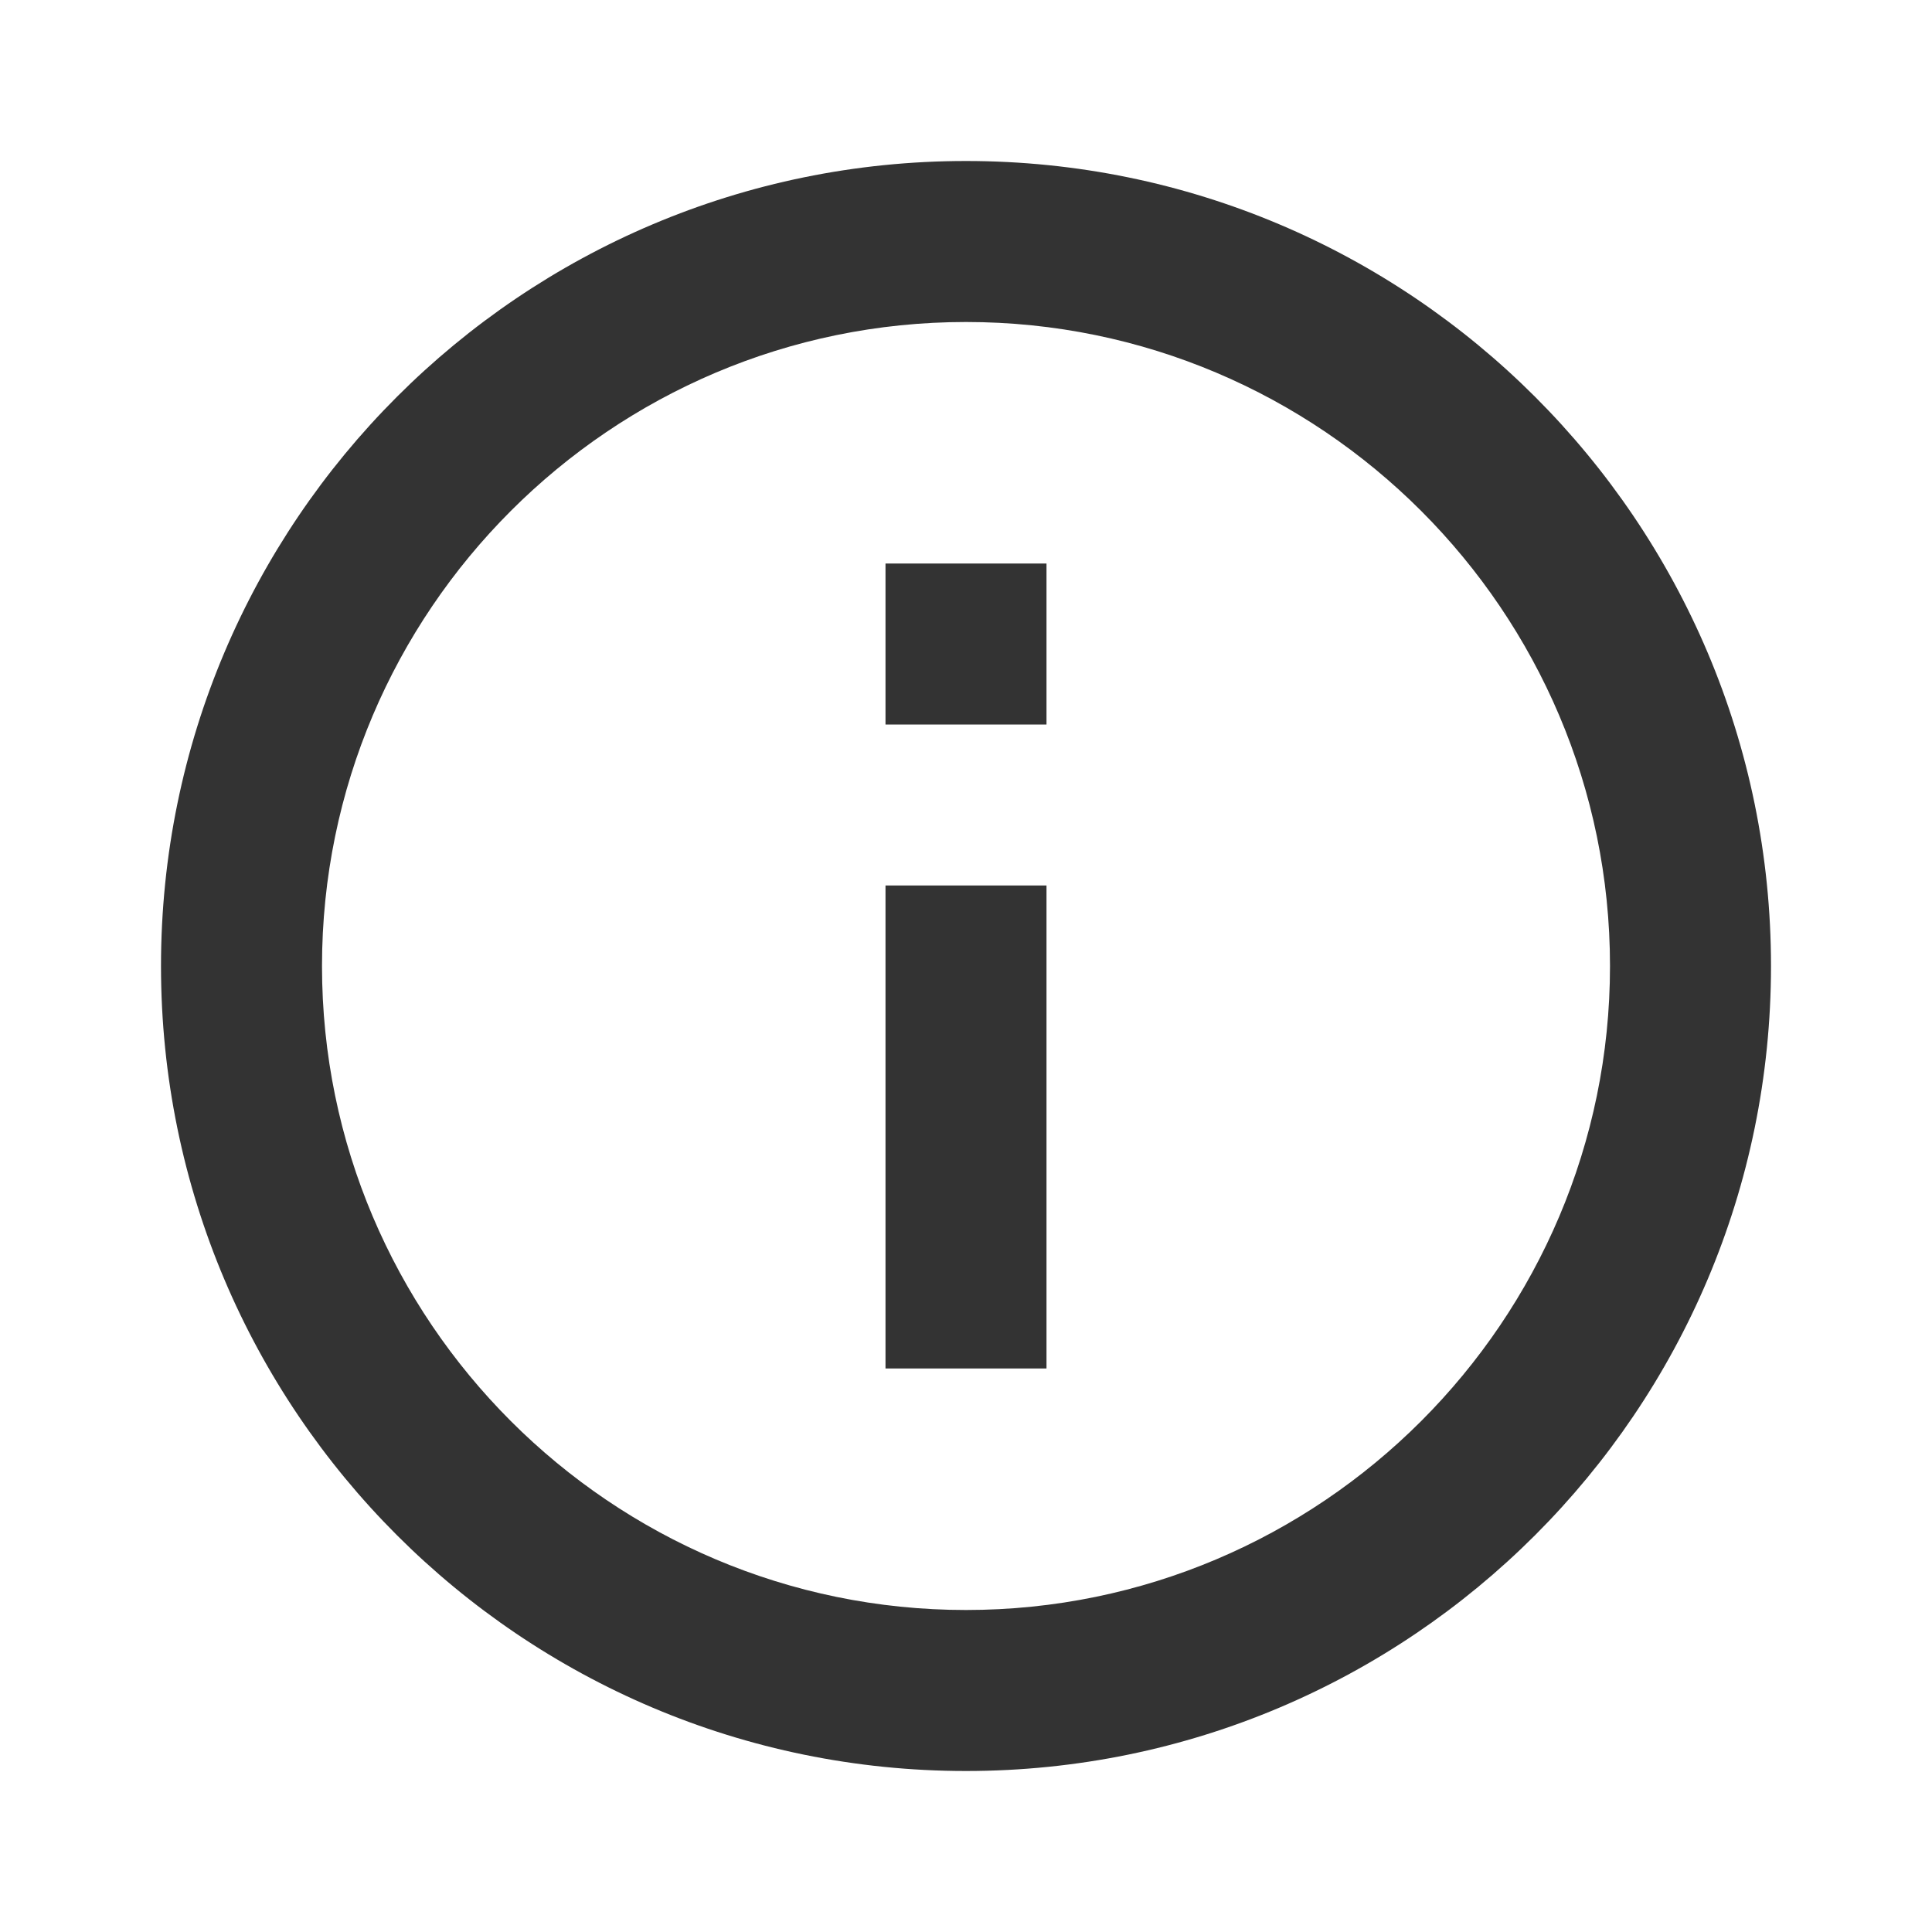
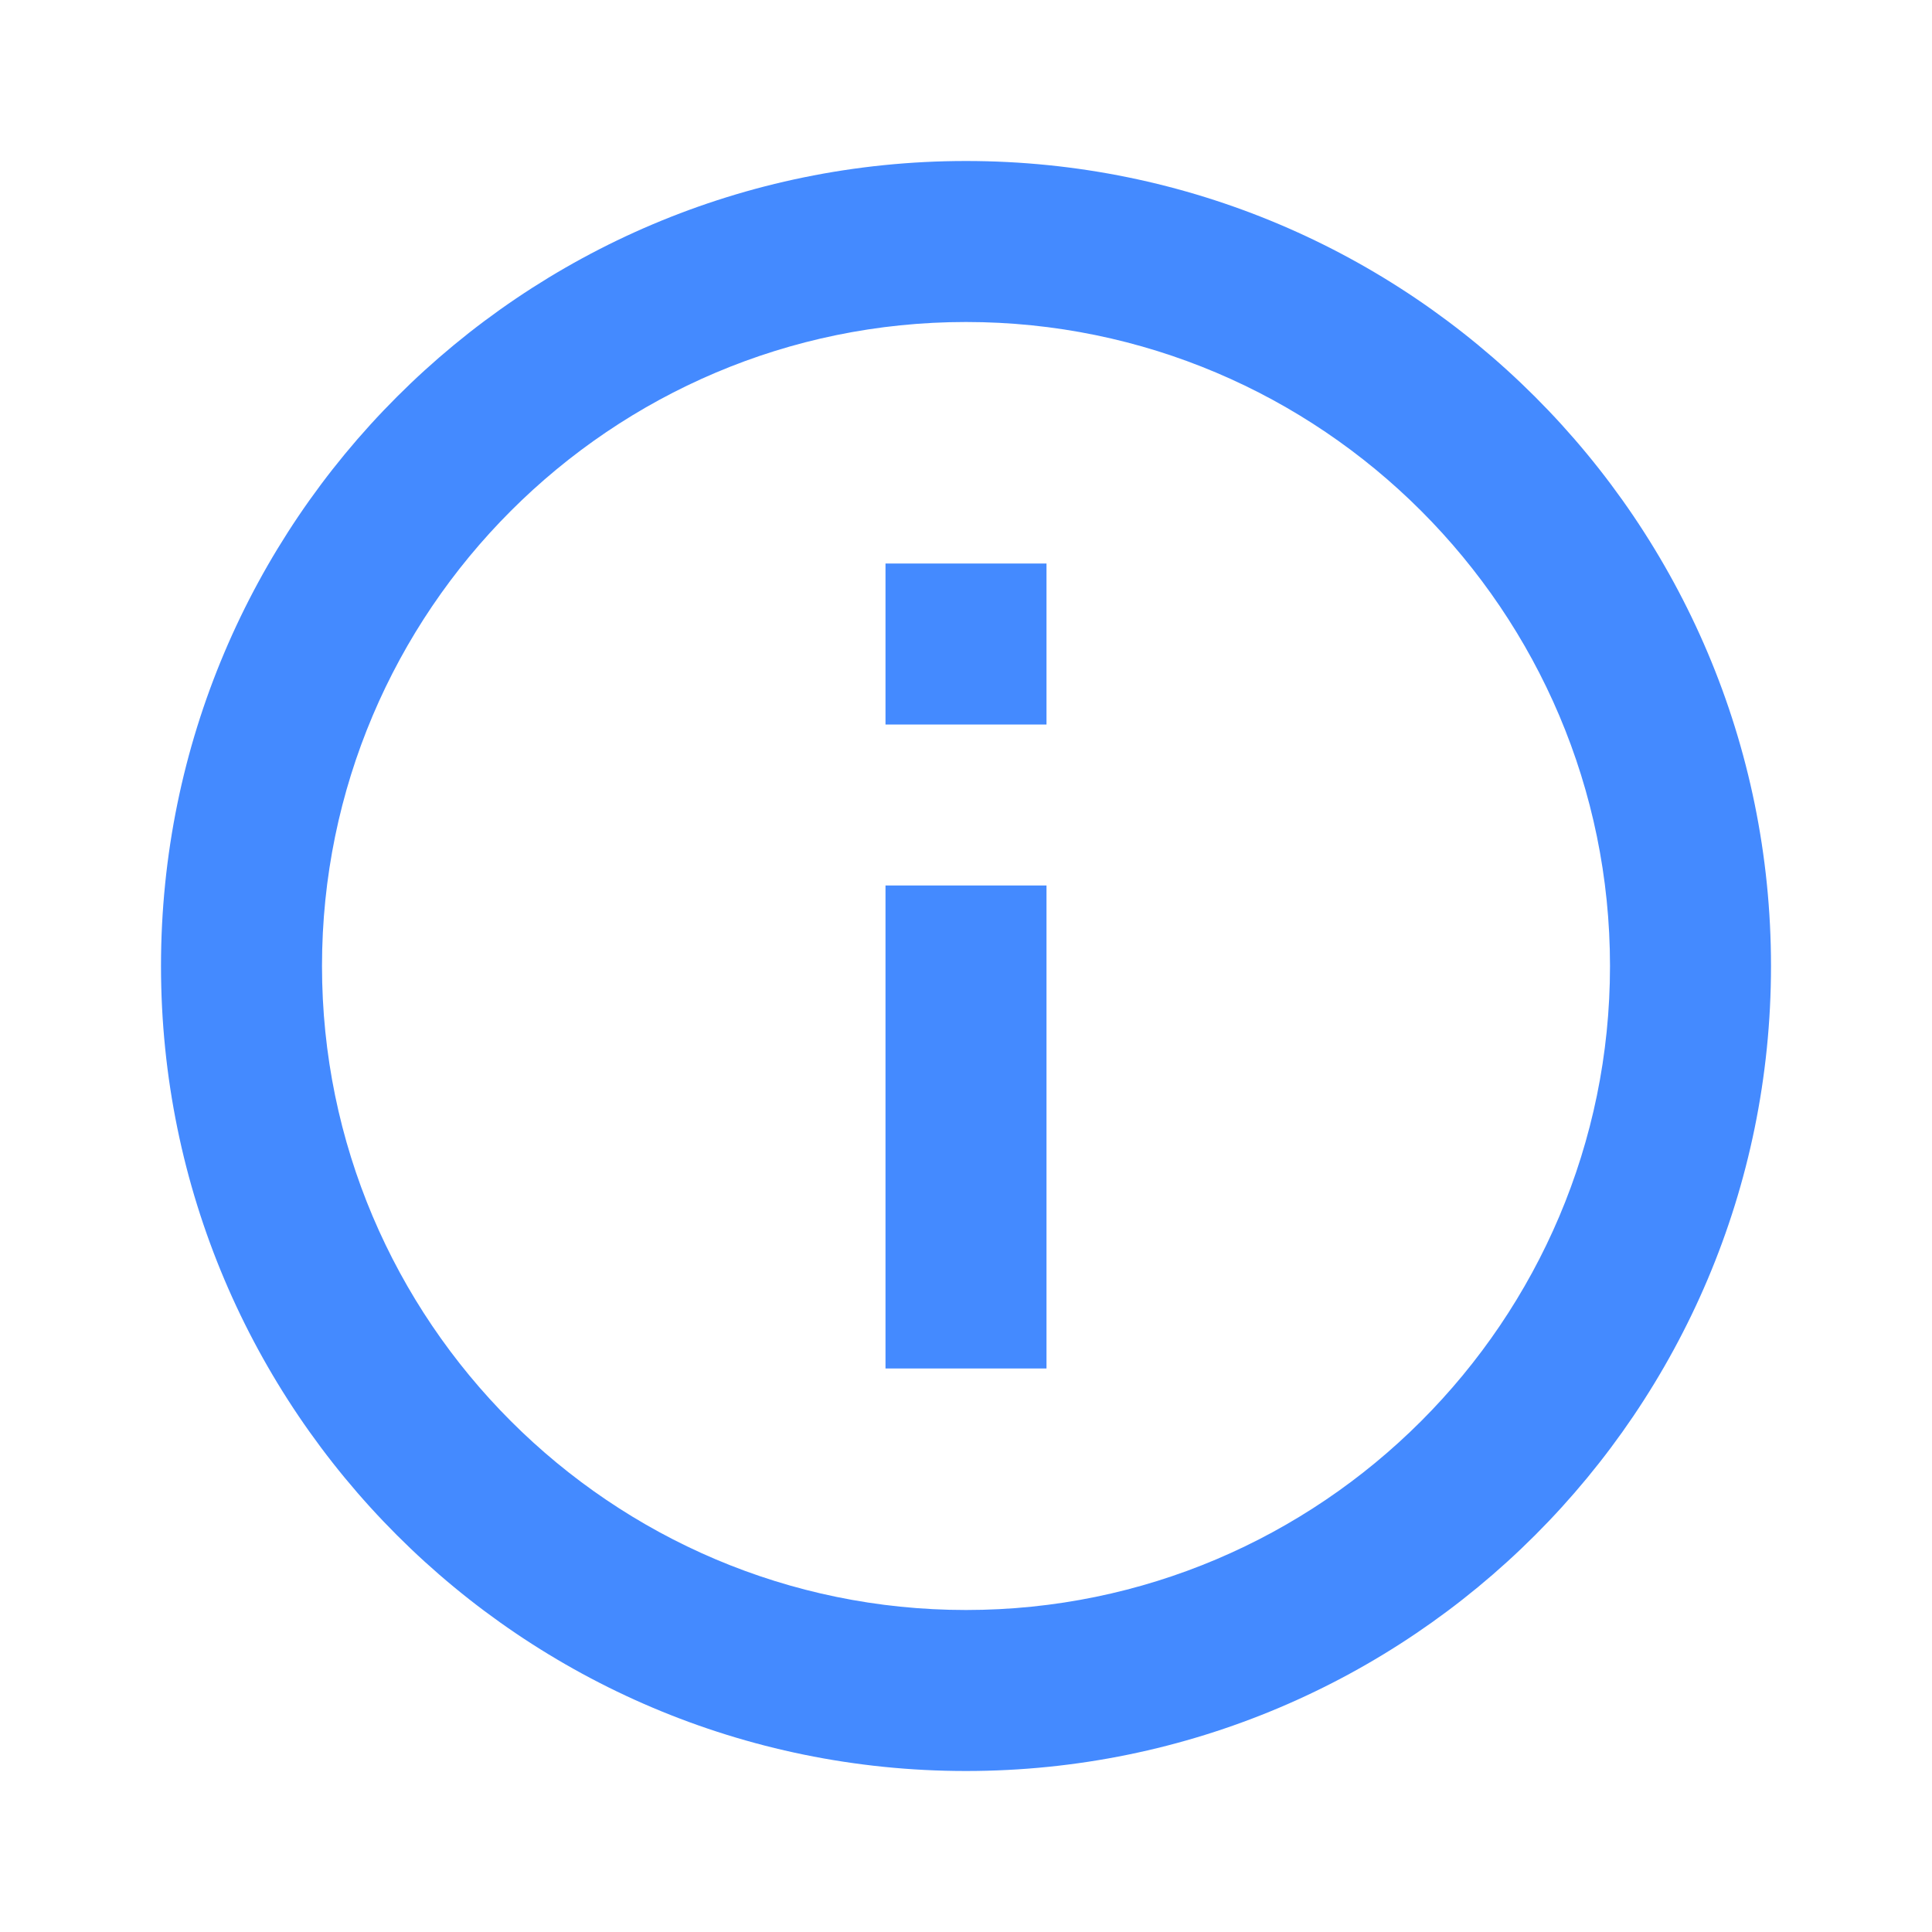
<svg xmlns="http://www.w3.org/2000/svg" height="24px" viewBox="0 0 24 24" width="24px">
-   <path fill="#333" d="M11 7h2v2h-2zm0 4h2v6h-2zm1-9C6.48 2 2 6.48 2 12s4.48 10 10 10 10-4.48 10-10S17.52 2 12 2zm0 18c-4.41 0-8-3.59-8-8s3.59-8 8-8 8 3.59 8 8-3.59 8-8 8z" />
+   <path fill="#448aff" d="M11 7h2v2h-2zm0 4h2v6h-2zm1-9C6.48 2 2 6.48 2 12s4.48 10 10 10 10-4.48 10-10S17.52 2 12 2zm0 18c-4.41 0-8-3.59-8-8s3.59-8 8-8 8 3.59 8 8-3.59 8-8 8z" />
</svg>
